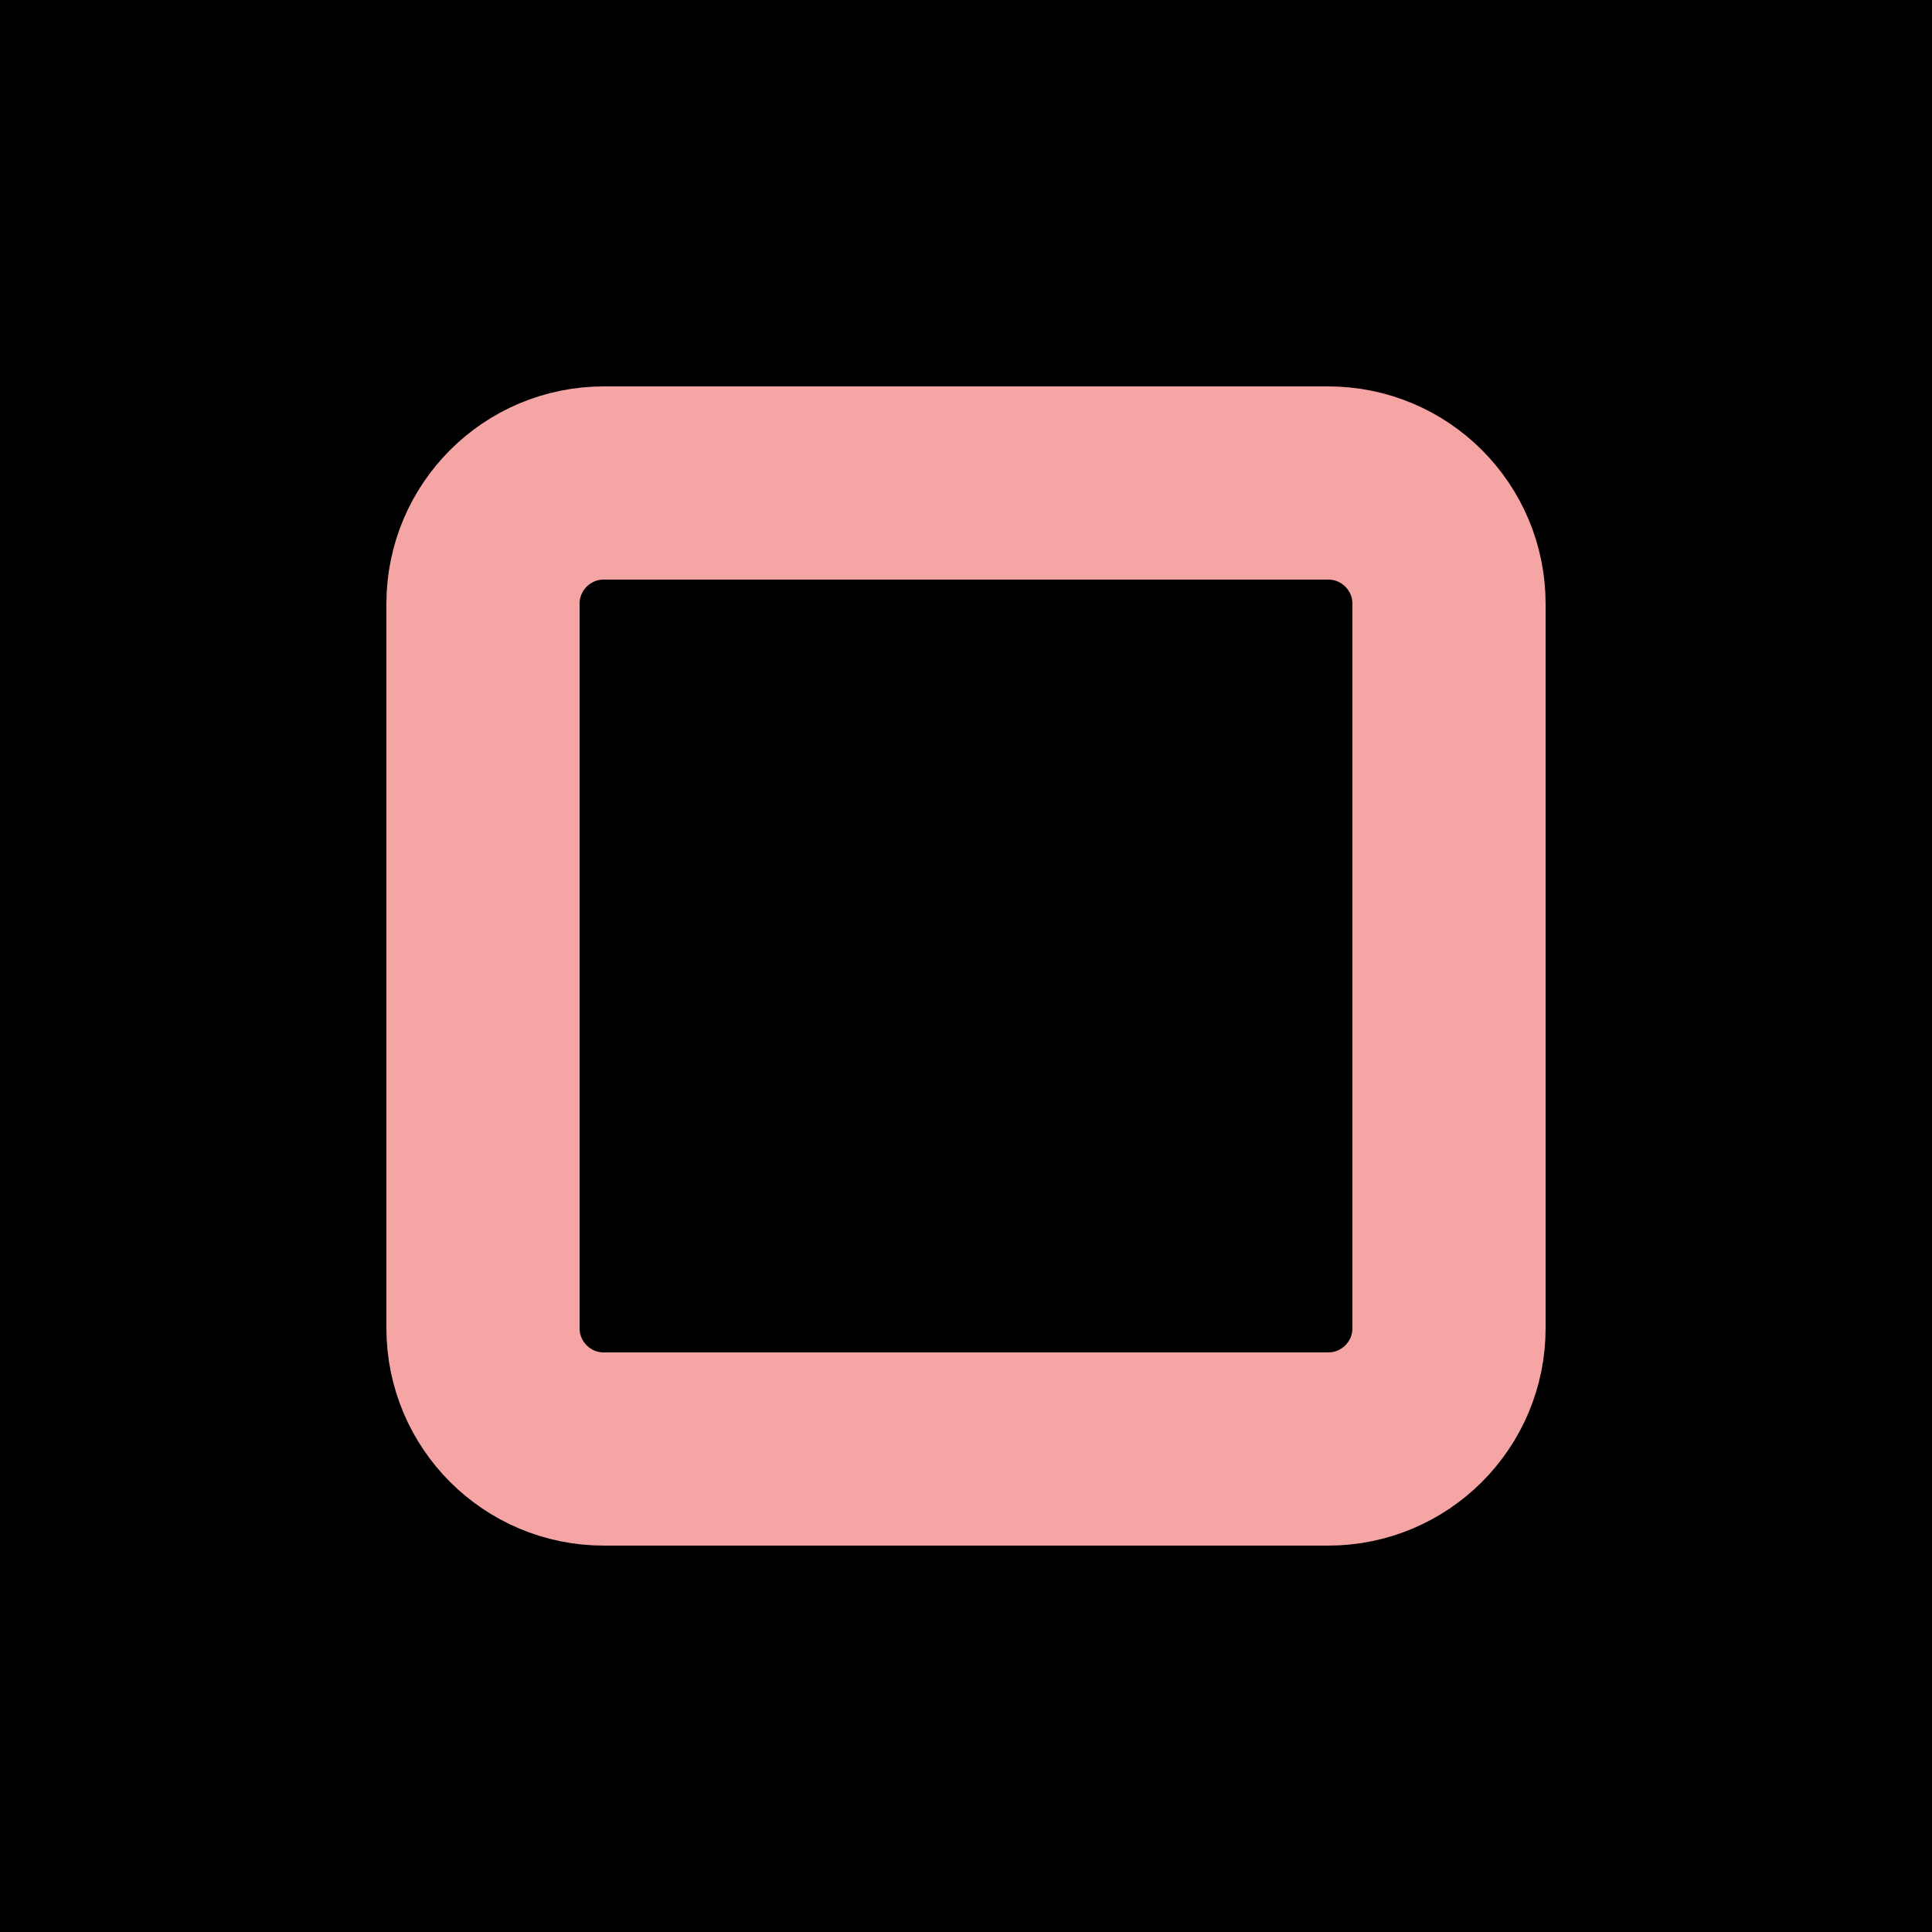
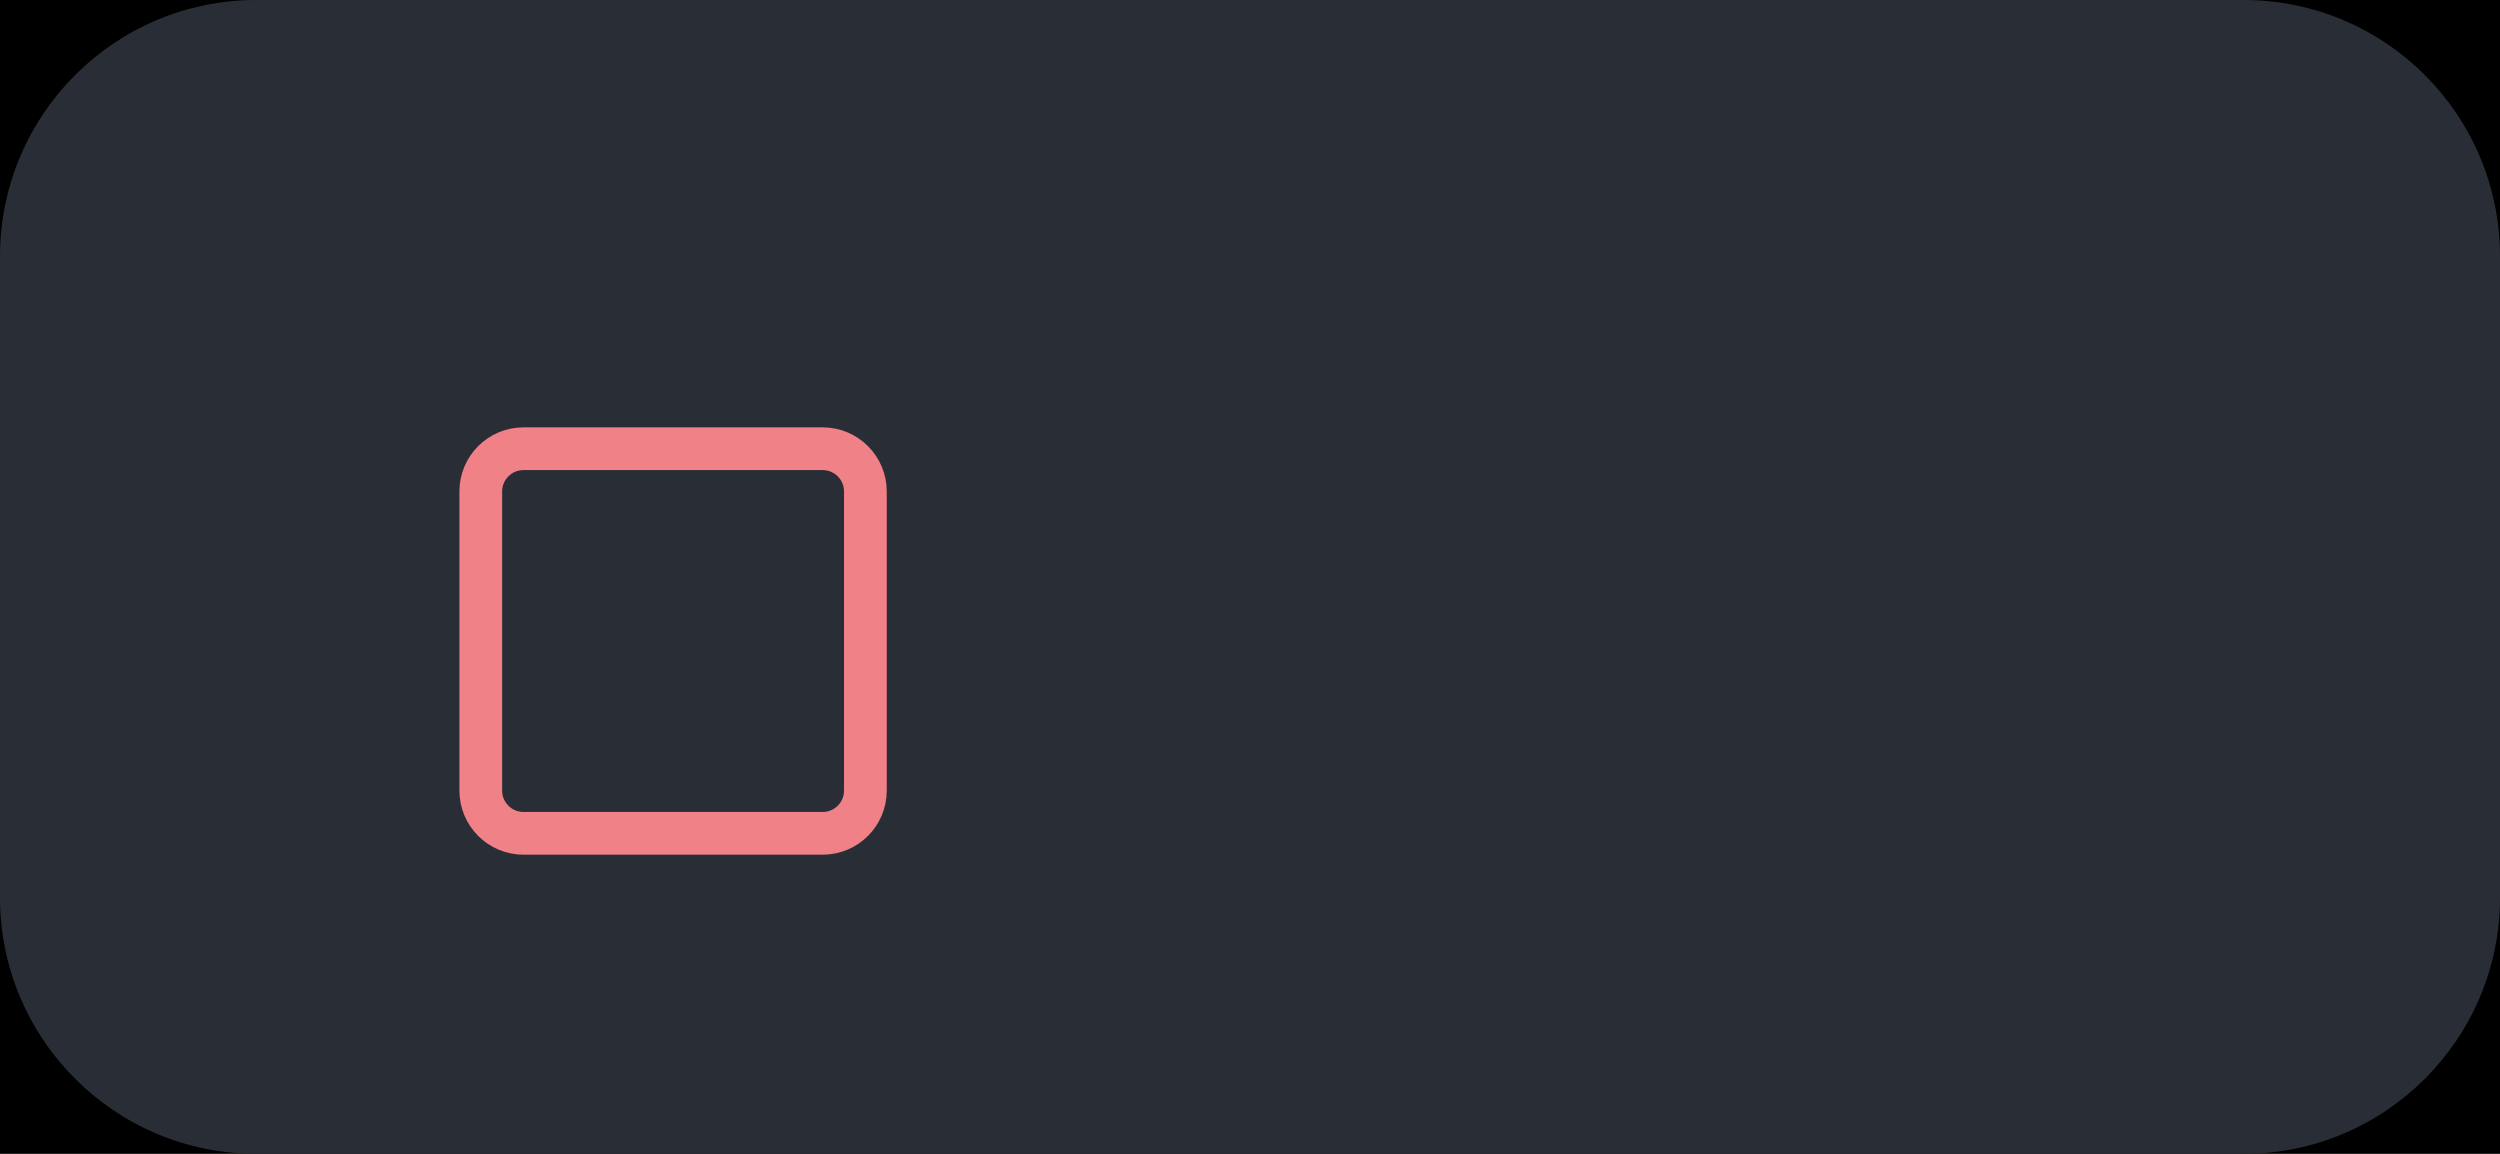
- <svg xmlns="http://www.w3.org/2000/svg" width="16" height="16" viewBox="0 0 16 16">
-   <rect width="16" height="16" fill="#000" />
-   <g fill="none" stroke="#f6a5a5" stroke-width="1.6" stroke-linecap="round" stroke-linejoin="round">
-     <rect x="4" y="4" width="8" height="8" rx="1" />
-   </g>
+ <svg xmlns="http://www.w3.org/2000/svg" width="78" height="36">
+   <rect width="78" height="36" fill="#000" />
+   <rect width="78" height="36" rx="8" fill="#292d35" />
+   <rect x="2" y="2" width="74" height="32" rx="6" fill="#292d35" />
+   <svg width="16" height="16" viewBox="0 0 24 24" fill="none" stroke="#f08187" stroke-width="2" stroke-linecap="round" stroke-linejoin="round" x="13" y="12">
+     <rect width="18" height="18" x="3" y="3" rx="2" />
+   </svg>
</svg>
